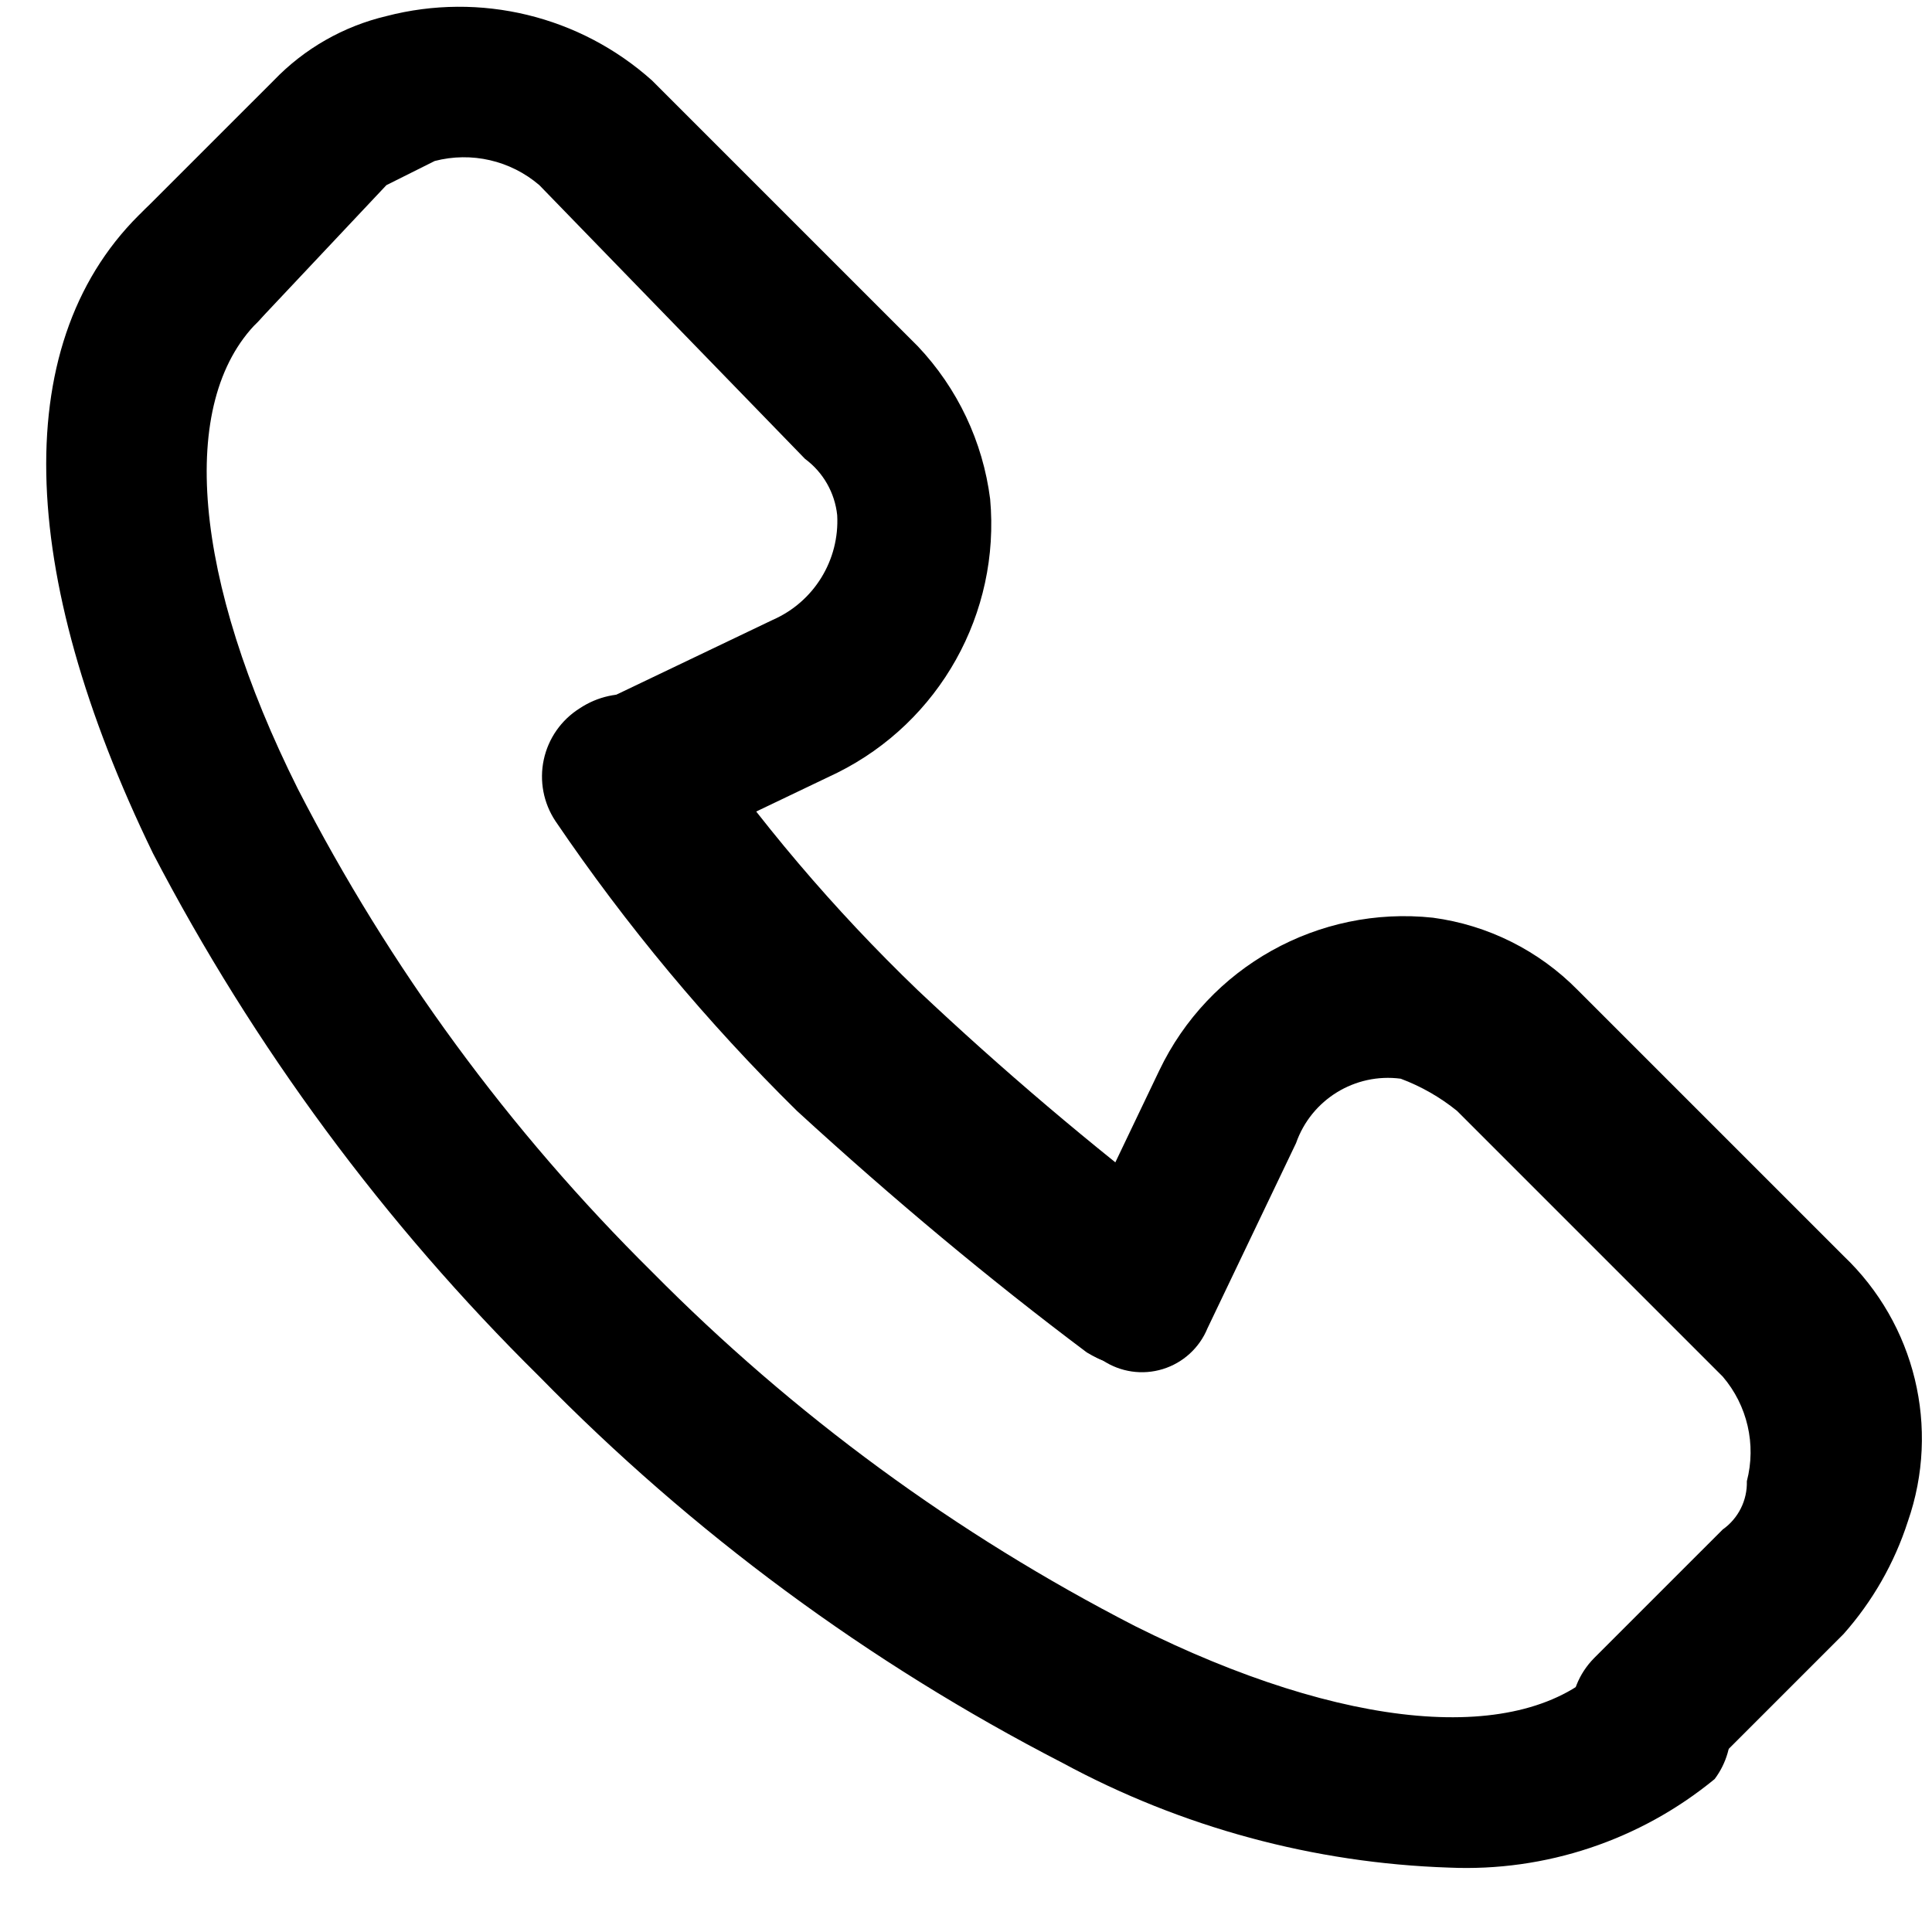
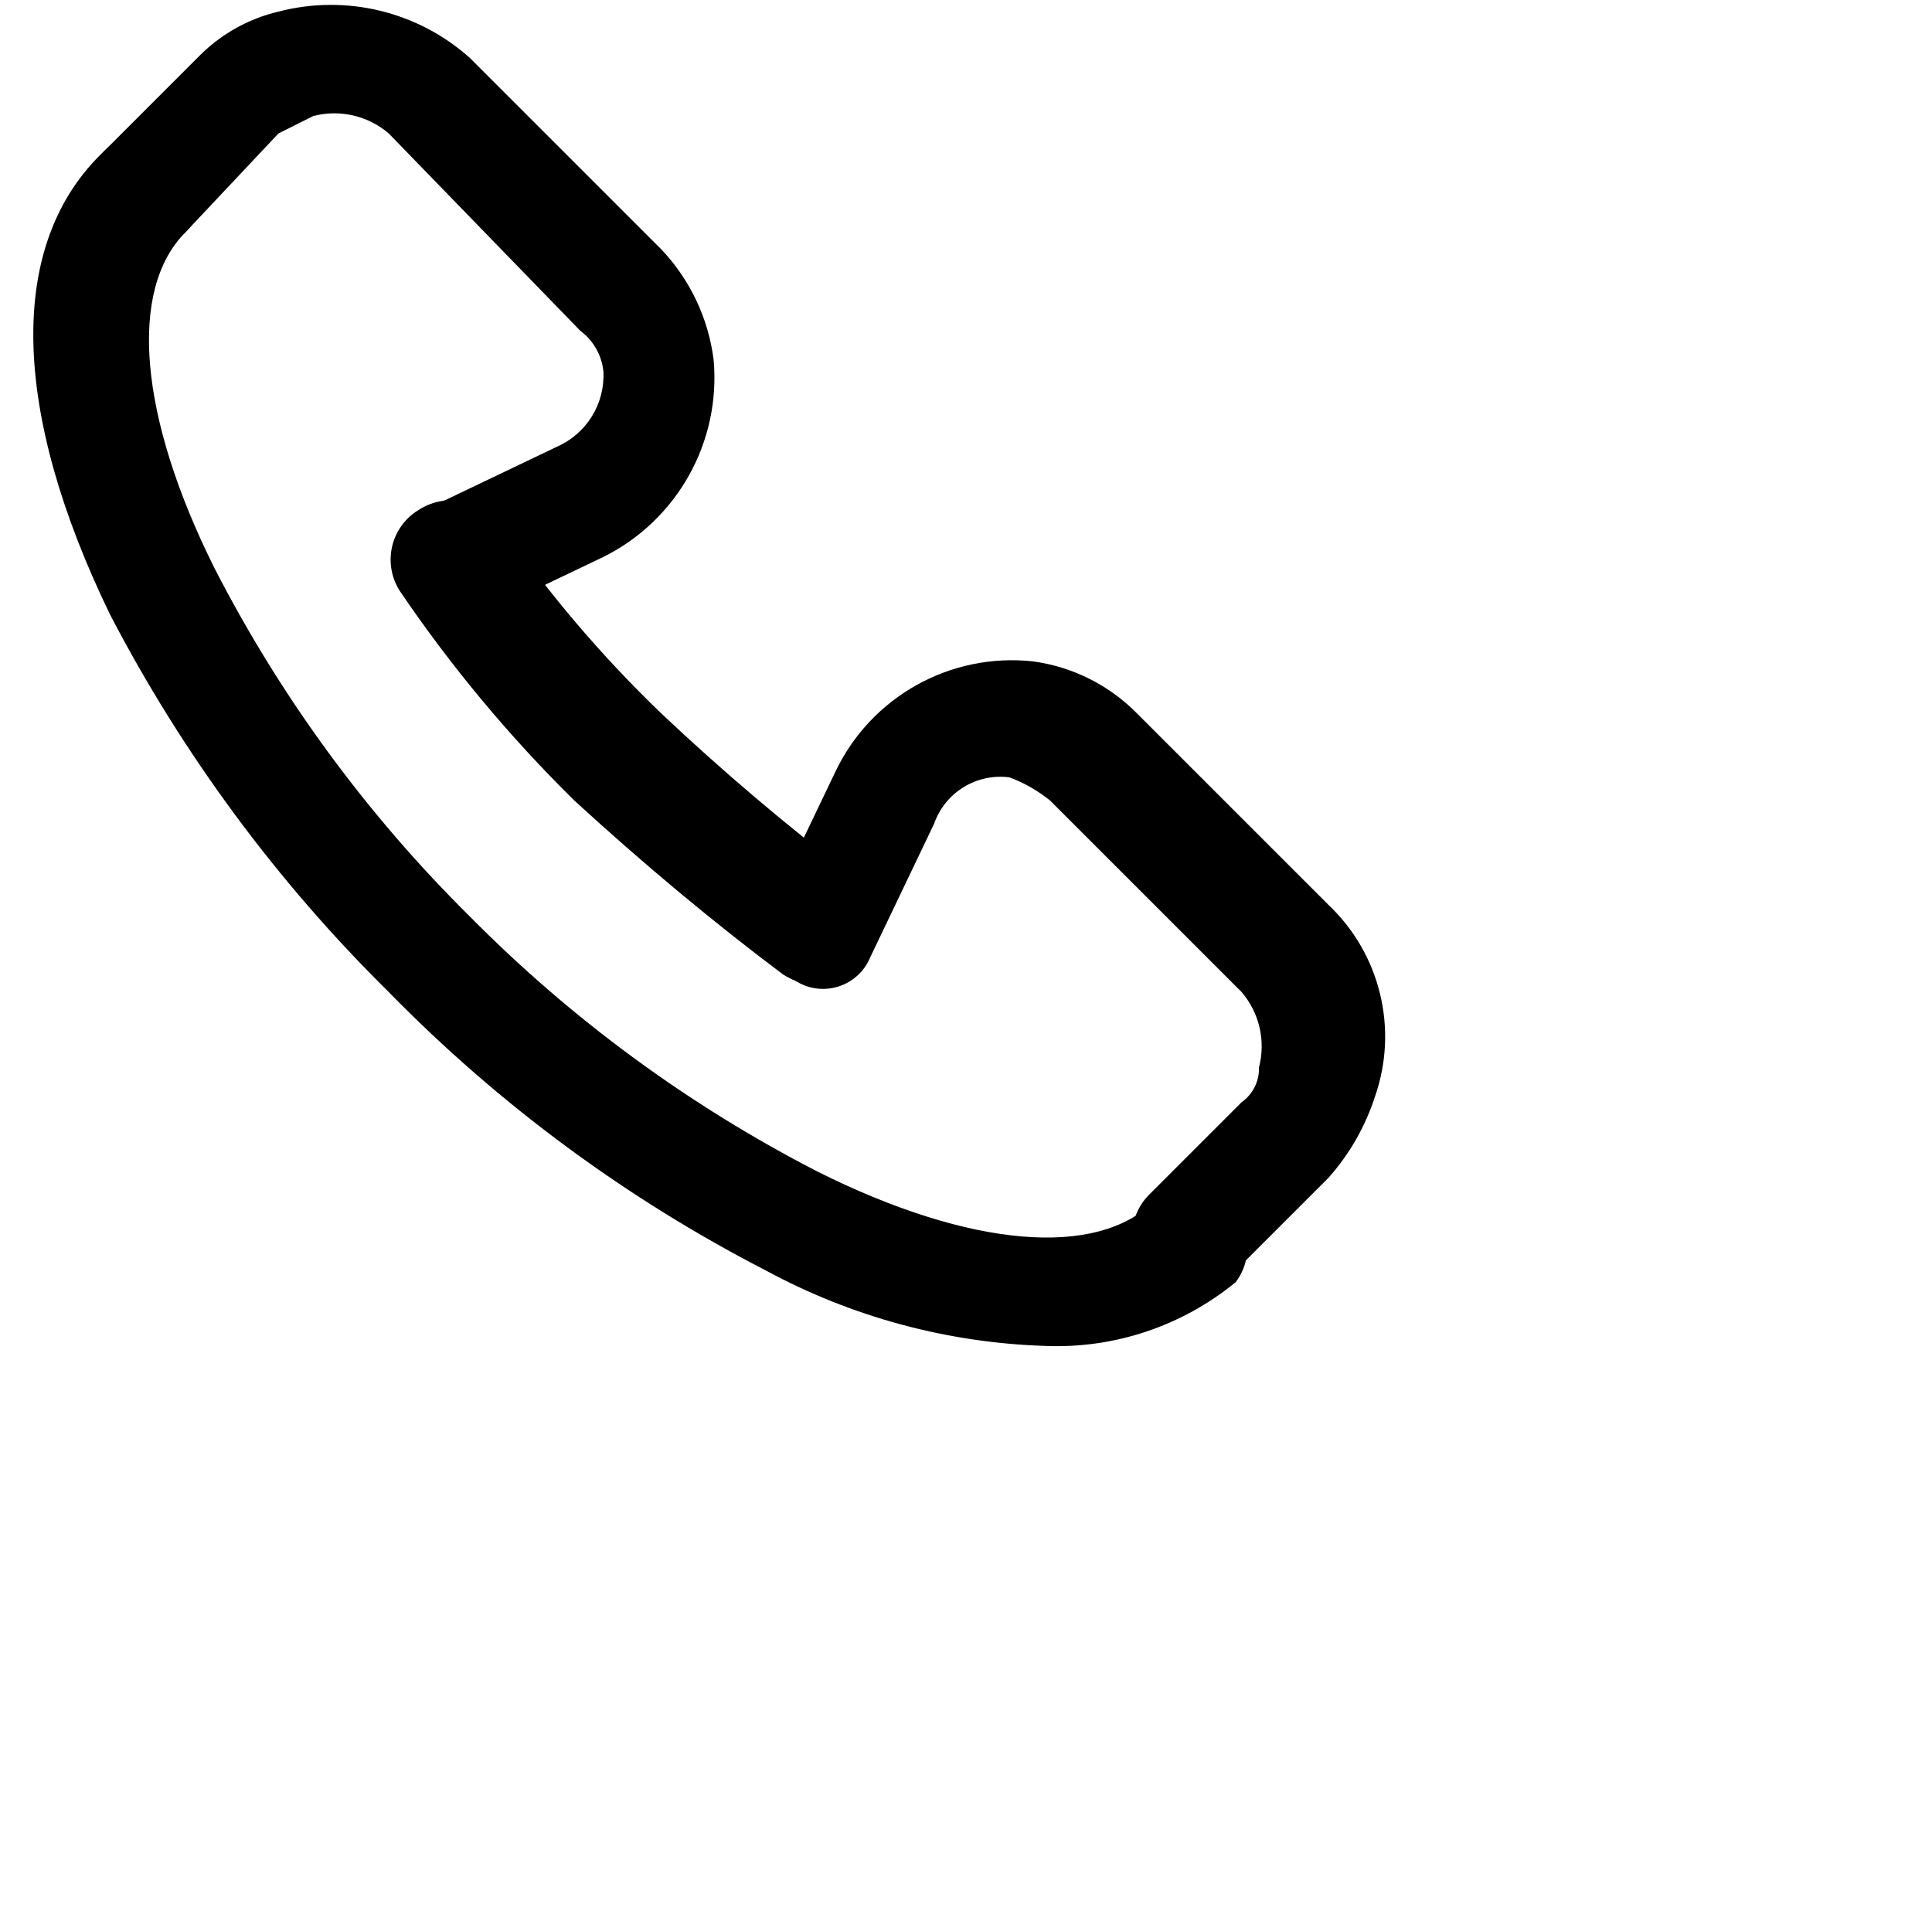
- <svg xmlns="http://www.w3.org/2000/svg" id="Слой_1" data-name="Слой 1" viewBox="0 0 24 24">
-   <defs>
-     <style>
-       .cls-1 {
-         fill: none;
-         clip-rule: evenodd;
-       }
- 
-       .cls-2 {
-         clip-path: url(#clip-path);
-       }
- 
-       .cls-3 {
-         clip-path: url(#clip-path-2);
-       }
- 
-       .cls-4 {
-         clip-path: url(#clip-path-3);
-       }
- 
-       .cls-5 {
-         clip-path: url(#clip-path-4);
-       }
-     </style>
-     <clipPath id="clip-path">
-       <path class="cls-1" d="M18,23.2a10.84,10.84,0,0,1-4.8-1.3,25.3,25.3,0,0,1-6.5-4.8,26,26,0,0,1-4.8-6.5C0.2,7.1.1,4.2,1.8,2.6a1,1,0,0,1,1.4,0A1,1,0,0,1,3.2,4c-1,1-.8,3.2.5,5.8a23.61,23.61,0,0,0,4.4,6,23.61,23.61,0,0,0,6,4.4c2.6,1.3,4.8,1.5,5.8.5a1,1,0,0,1,1.4,1.4A4.86,4.86,0,0,1,18,23.2Z" />
-     </clipPath>
-     <clipPath id="clip-path-2">
-       <path class="cls-1" d="M7.8,10.7a1,1,0,0,1-.9-0.6,0.88,0.88,0,0,1,.4-1.3L9.6,7.7a1.34,1.34,0,0,0,.8-1.3A1,1,0,0,0,10,5.7L6.7,2.3A1.44,1.44,0,0,0,5.4,2l-0.6.3L3.2,4A1,1,0,0,1,1.8,4a1,1,0,0,1,0-1.4L3.4,1A2.85,2.85,0,0,1,4.8.2,3.59,3.59,0,0,1,8.1,1l3.3,3.3a3.38,3.38,0,0,1,.9,1.9,3.45,3.45,0,0,1-1.9,3.4L8.1,10.7C8.1,10.6,7.9,10.7,7.8,10.7Z" />
-     </clipPath>
-     <clipPath id="clip-path-3">
-       <path class="cls-1" d="M20.5,22.3a0.91,0.91,0,0,1-.7-0.3,1,1,0,0,1,0-1.4L21.4,19a0.71,0.71,0,0,0,.3-0.6,1.44,1.44,0,0,0-.3-1.3l-3.3-3.3a2.51,2.51,0,0,0-.7-0.4,1.21,1.21,0,0,0-1.3.8L15,16.5a0.88,0.88,0,0,1-1.3.4,0.88,0.88,0,0,1-.4-1.3l1.1-2.3a3.37,3.37,0,0,1,3.4-1.9,3.1,3.1,0,0,1,1.8.9l3.3,3.3a3.13,3.13,0,0,1,.8,3.3,3.92,3.92,0,0,1-.8,1.4L21.2,22A0.91,0.91,0,0,1,20.5,22.3Z" />
-     </clipPath>
-     <clipPath id="clip-path-4">
-       <path class="cls-1" d="M14.1,17a1.42,1.42,0,0,1-.6-0.2q-1.8-1.35-3.6-3a23.84,23.84,0,0,1-3-3.6,1,1,0,0,1,.3-1.4A1.06,1.06,0,0,1,8.6,9a21.32,21.32,0,0,0,2.8,3.3,41,41,0,0,0,3.3,2.8,0.9,0.9,0,0,1,.2,1.4A0.69,0.69,0,0,1,14.1,17Z" />
-     </clipPath>
-   </defs>
-   <g class="cls-2">
-     <rect x="-4.43" y="-2.7" width="31.03" height="30.9" />
-   </g>
-   <g class="cls-3">
-     <rect x="-3.5" y="-4.91" width="20.83" height="20.61" />
-   </g>
-   <g class="cls-4">
-     <rect x="8.16" y="6.37" width="20.71" height="20.93" />
-   </g>
-   <g class="cls-5">
-     <rect x="1.73" y="3.63" width="18.42" height="18.37" />
-   </g>
+ <svg xmlns="http://www.w3.org/2000/svg" id="Слой_1" data-name="Слой 1" viewBox="0 0 33.3 33.11">
+   <path d="M18,23.2a10.84,10.84,0,0,1-4.8-1.3,25.3,25.3,0,0,1-6.5-4.8,26,26,0,0,1-4.8-6.5C0.2,7.1.1,4.2,1.8,2.6a1,1,0,0,1,1.4,0A1,1,0,0,1,3.2,4c-1,1-.8,3.2.5,5.8a23.61,23.61,0,0,0,4.4,6,23.61,23.61,0,0,0,6,4.4c2.6,1.3,4.8,1.5,5.8.5a1,1,0,0,1,1.4,1.4A4.86,4.86,0,0,1,18,23.2Z" clip-rule="evenodd" />
+   <path d="M7.8,10.7a1,1,0,0,1-.9-0.6,0.88,0.88,0,0,1,.4-1.3L9.6,7.7a1.34,1.34,0,0,0,.8-1.3A1,1,0,0,0,10,5.7L6.7,2.3A1.44,1.44,0,0,0,5.4,2l-0.6.3L3.2,4A1,1,0,0,1,1.8,4a1,1,0,0,1,0-1.4L3.4,1A2.85,2.85,0,0,1,4.8.2,3.59,3.59,0,0,1,8.1,1l3.3,3.3a3.38,3.38,0,0,1,.9,1.9,3.45,3.45,0,0,1-1.9,3.4L8.1,10.7C8.1,10.6,7.9,10.7,7.8,10.7Z" clip-rule="evenodd" />
+   <path d="M20.5,22.3a0.91,0.91,0,0,1-.7-0.3,1,1,0,0,1,0-1.4L21.4,19a0.71,0.71,0,0,0,.3-0.6,1.44,1.44,0,0,0-.3-1.3l-3.3-3.3a2.51,2.51,0,0,0-.7-0.4,1.21,1.21,0,0,0-1.3.8L15,16.5a0.88,0.88,0,0,1-1.3.4,0.88,0.88,0,0,1-.4-1.3l1.1-2.3a3.37,3.37,0,0,1,3.4-1.9,3.1,3.1,0,0,1,1.8.9l3.3,3.3a3.13,3.13,0,0,1,.8,3.3,3.92,3.92,0,0,1-.8,1.4L21.2,22A0.91,0.91,0,0,1,20.5,22.3Z" clip-rule="evenodd" />
+   <path d="M14.1,17a1.42,1.42,0,0,1-.6-0.2q-1.8-1.35-3.6-3a23.84,23.84,0,0,1-3-3.6,1,1,0,0,1,.3-1.4A1.06,1.06,0,0,1,8.6,9a21.32,21.32,0,0,0,2.8,3.3,41,41,0,0,0,3.3,2.8,0.9,0.9,0,0,1,.2,1.4A0.69,0.69,0,0,1,14.1,17Z" clip-rule="evenodd" />
</svg>
